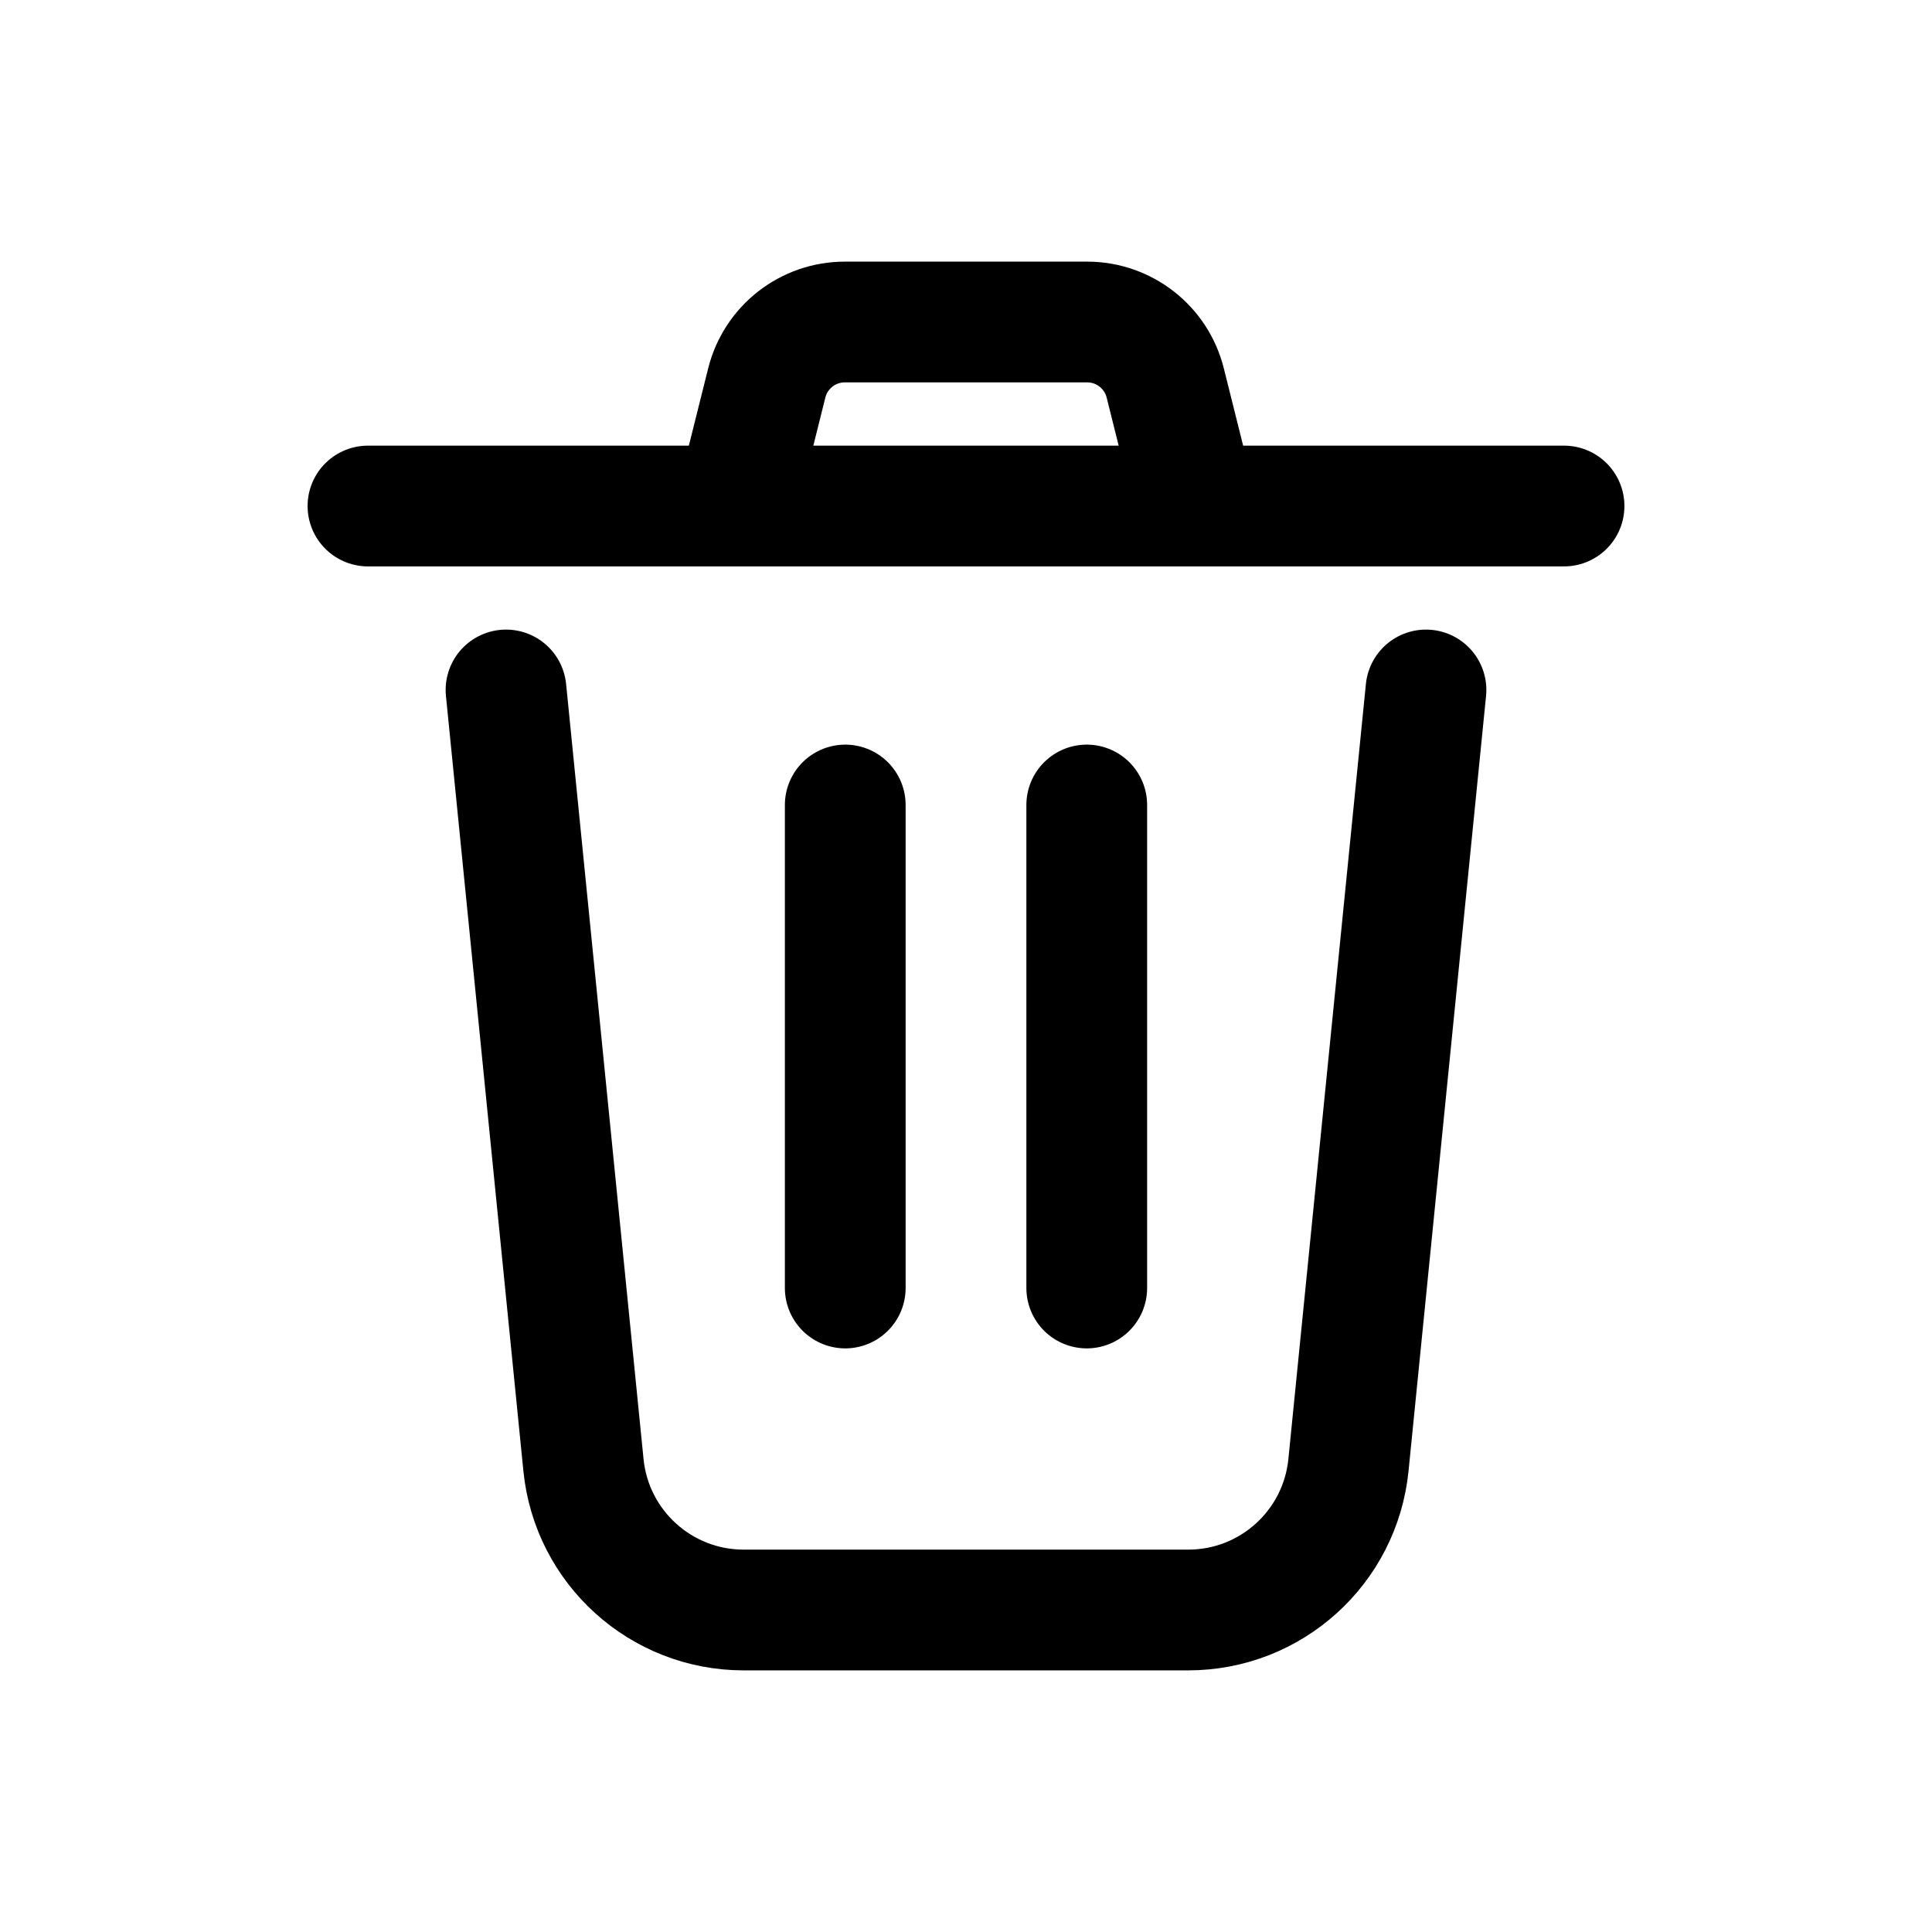
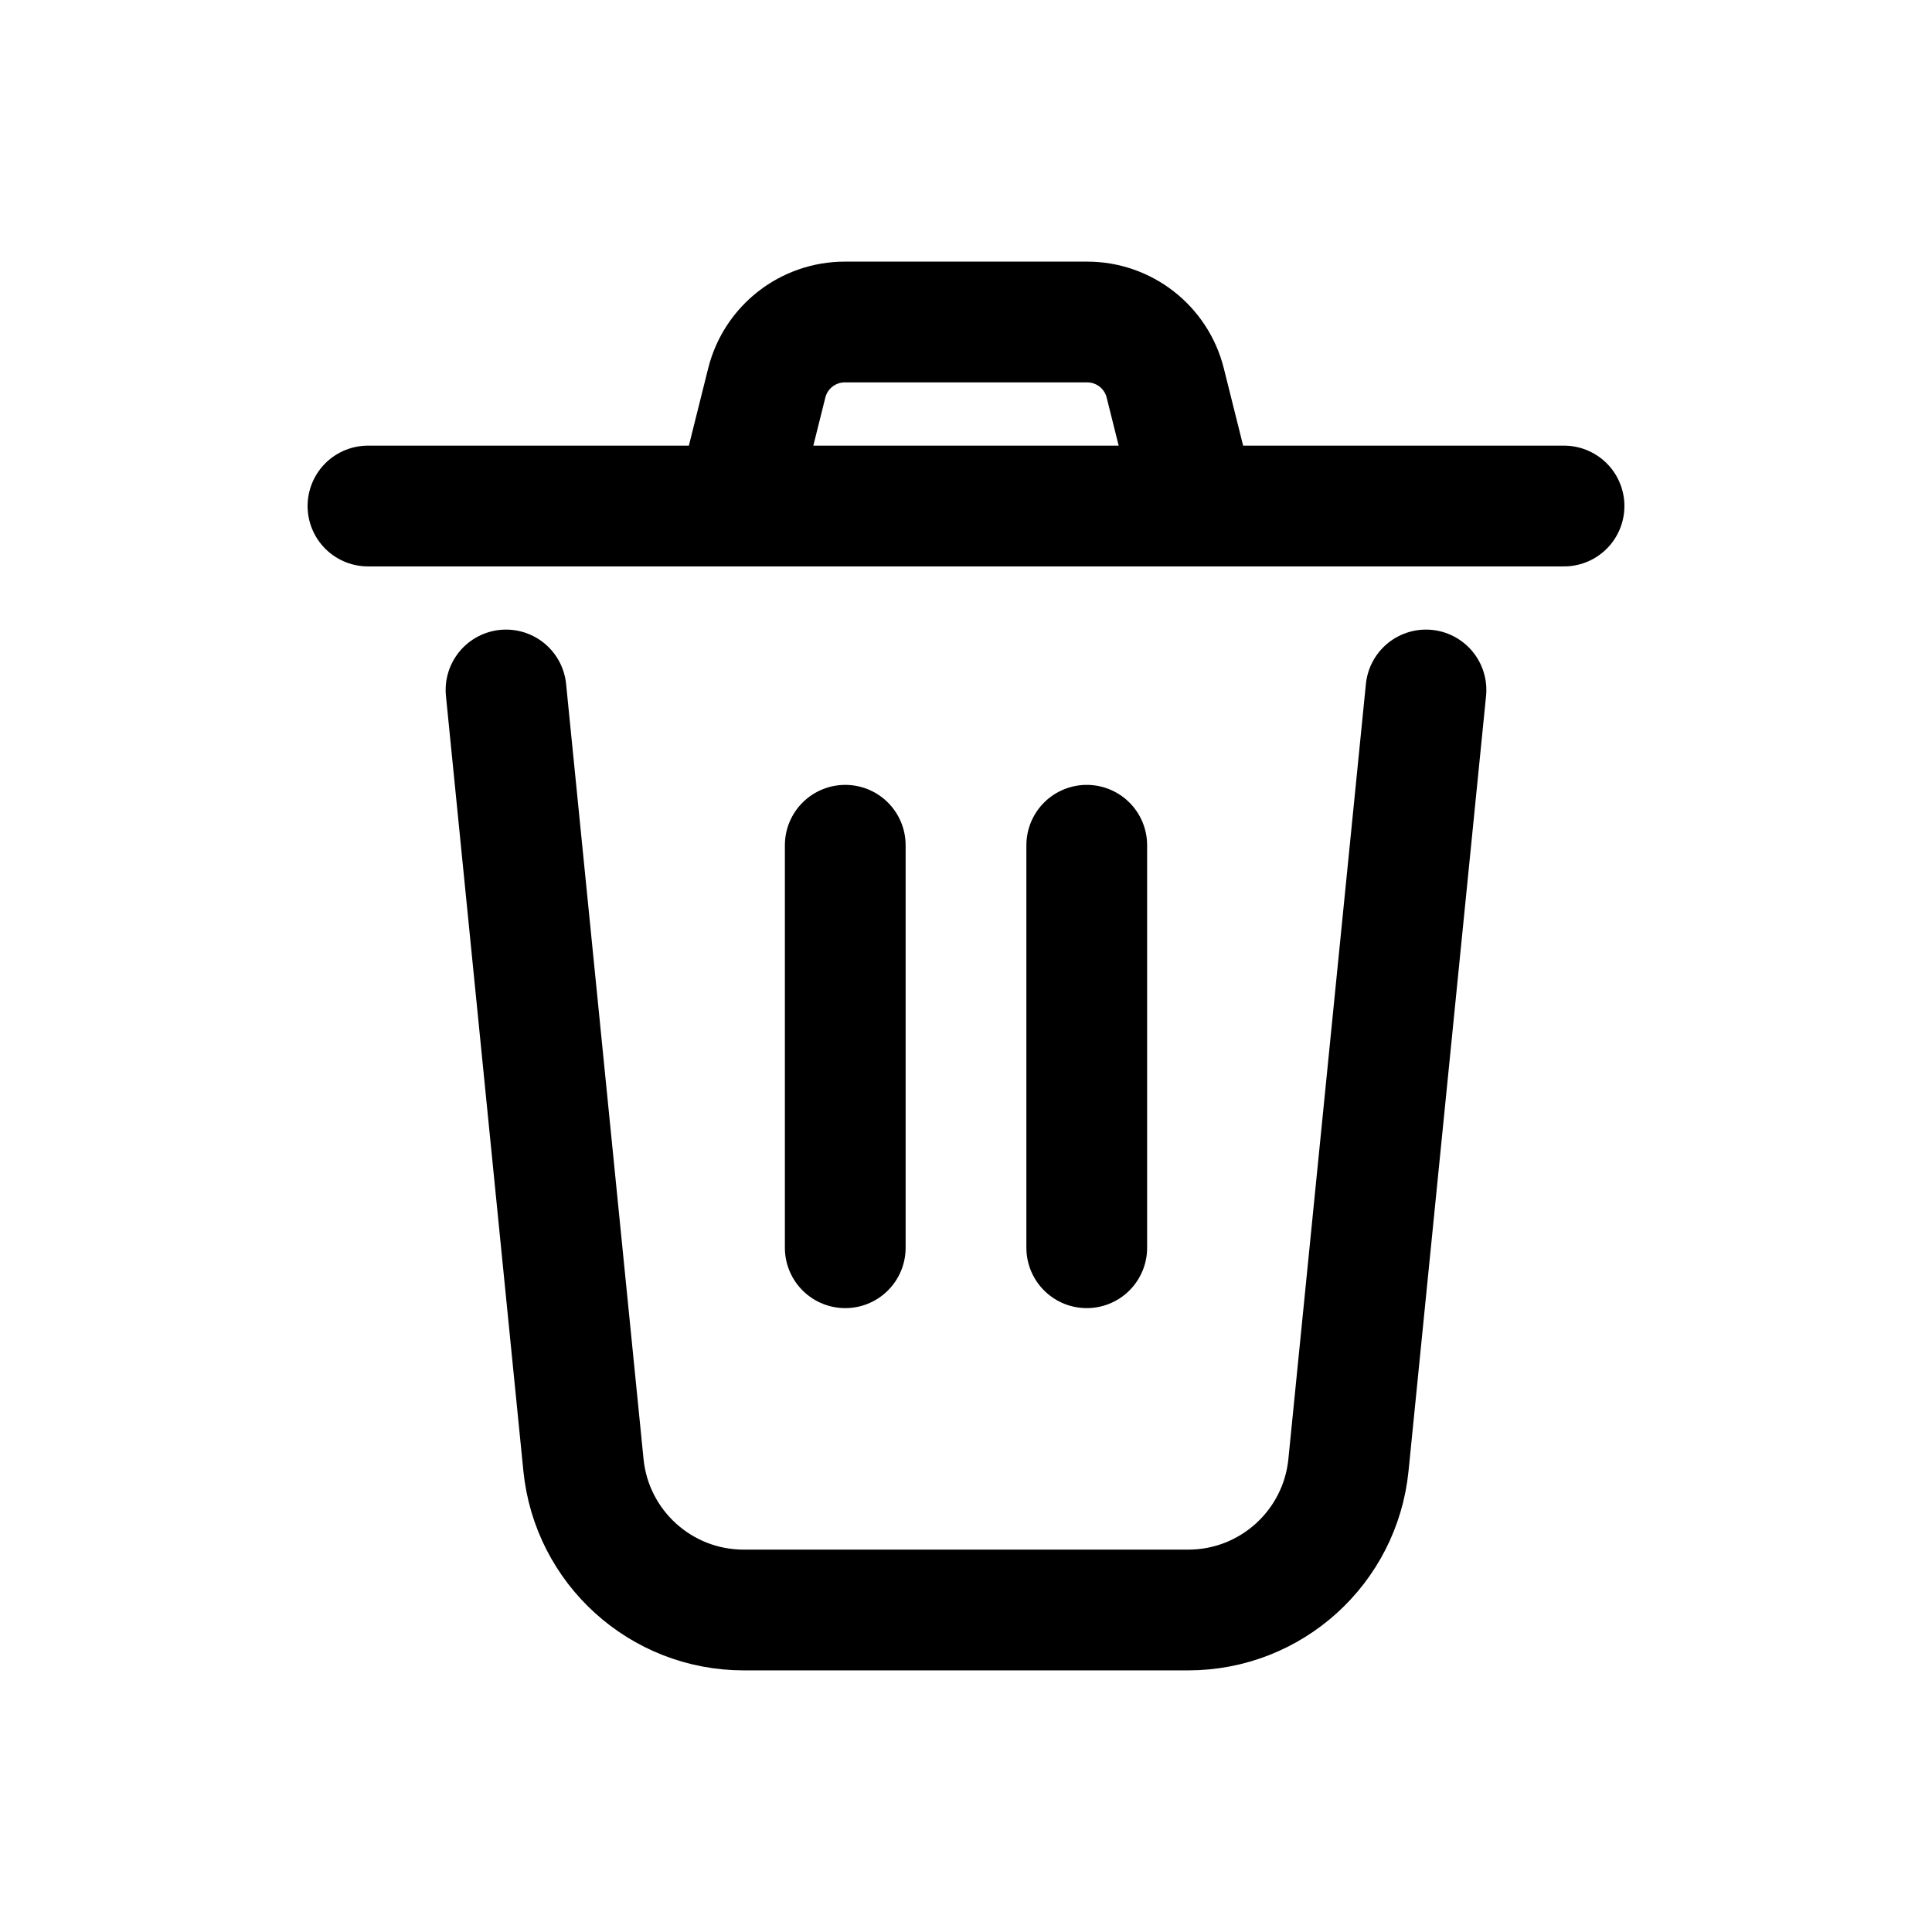
<svg xmlns="http://www.w3.org/2000/svg" width="24" height="24" fill="none" viewBox="0 0 24 24" stroke-width="1.5" stroke-linecap="round" stroke-linejoin="round" stroke="currentColor">
-   <path d="m6.286 8.571.962 9.628A2 2 0 0 0 9.238 20h5.523a2 2 0 0 0 1.99-1.801l.963-9.628M13.5 16v-6m-3 6v-6M4.571 6.286h4.572m0 0 .382-1.529a1 1 0 0 1 .97-.757h3.01a1 1 0 0 1 .97.757l.382 1.529m-5.714 0h5.714m0 0h4.572" />
+   <path d="m6.286 8.571.962 9.628A2 2 0 0 0 9.238 20h5.523a2 2 0 0 0 1.99-1.801l.963-9.628M13.5 15.5v-5m-3 5v-5M4.571 6.286h4.572m0 0 .382-1.529a1 1 0 0 1 .97-.757h3.01a1 1 0 0 1 .97.757l.382 1.529m-5.714 0h5.714m0 0h4.572" />
</svg>
